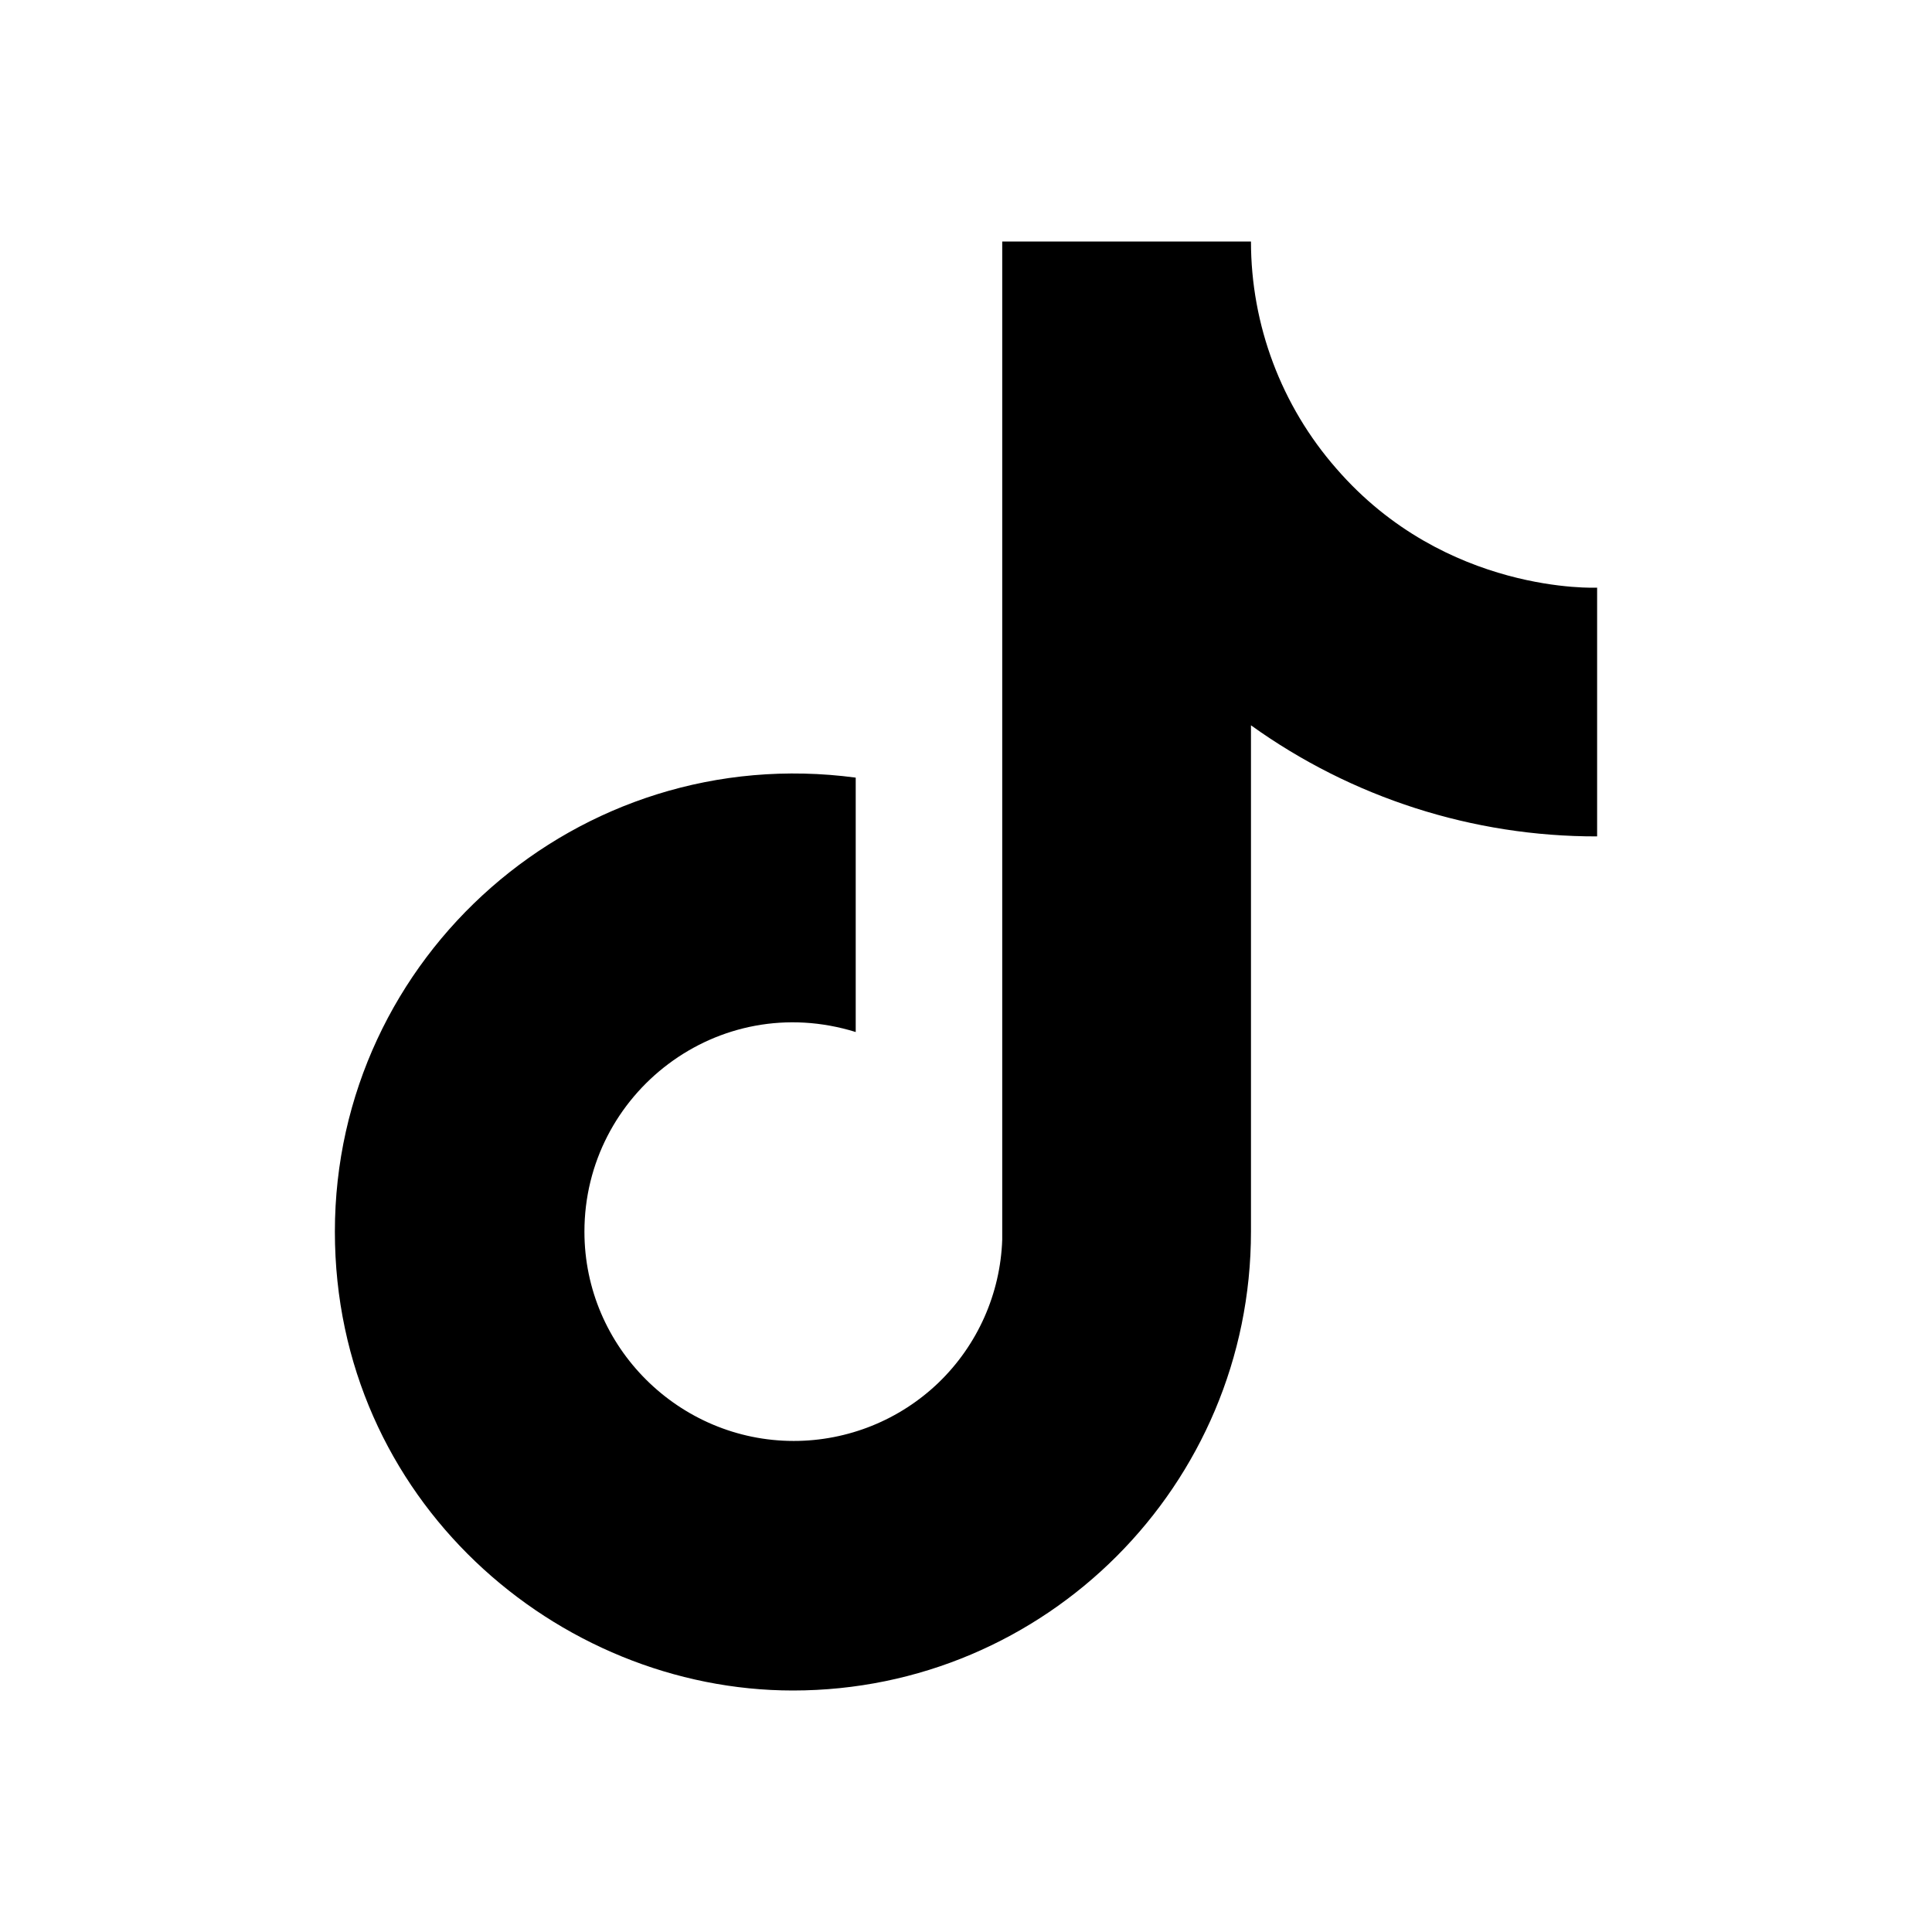
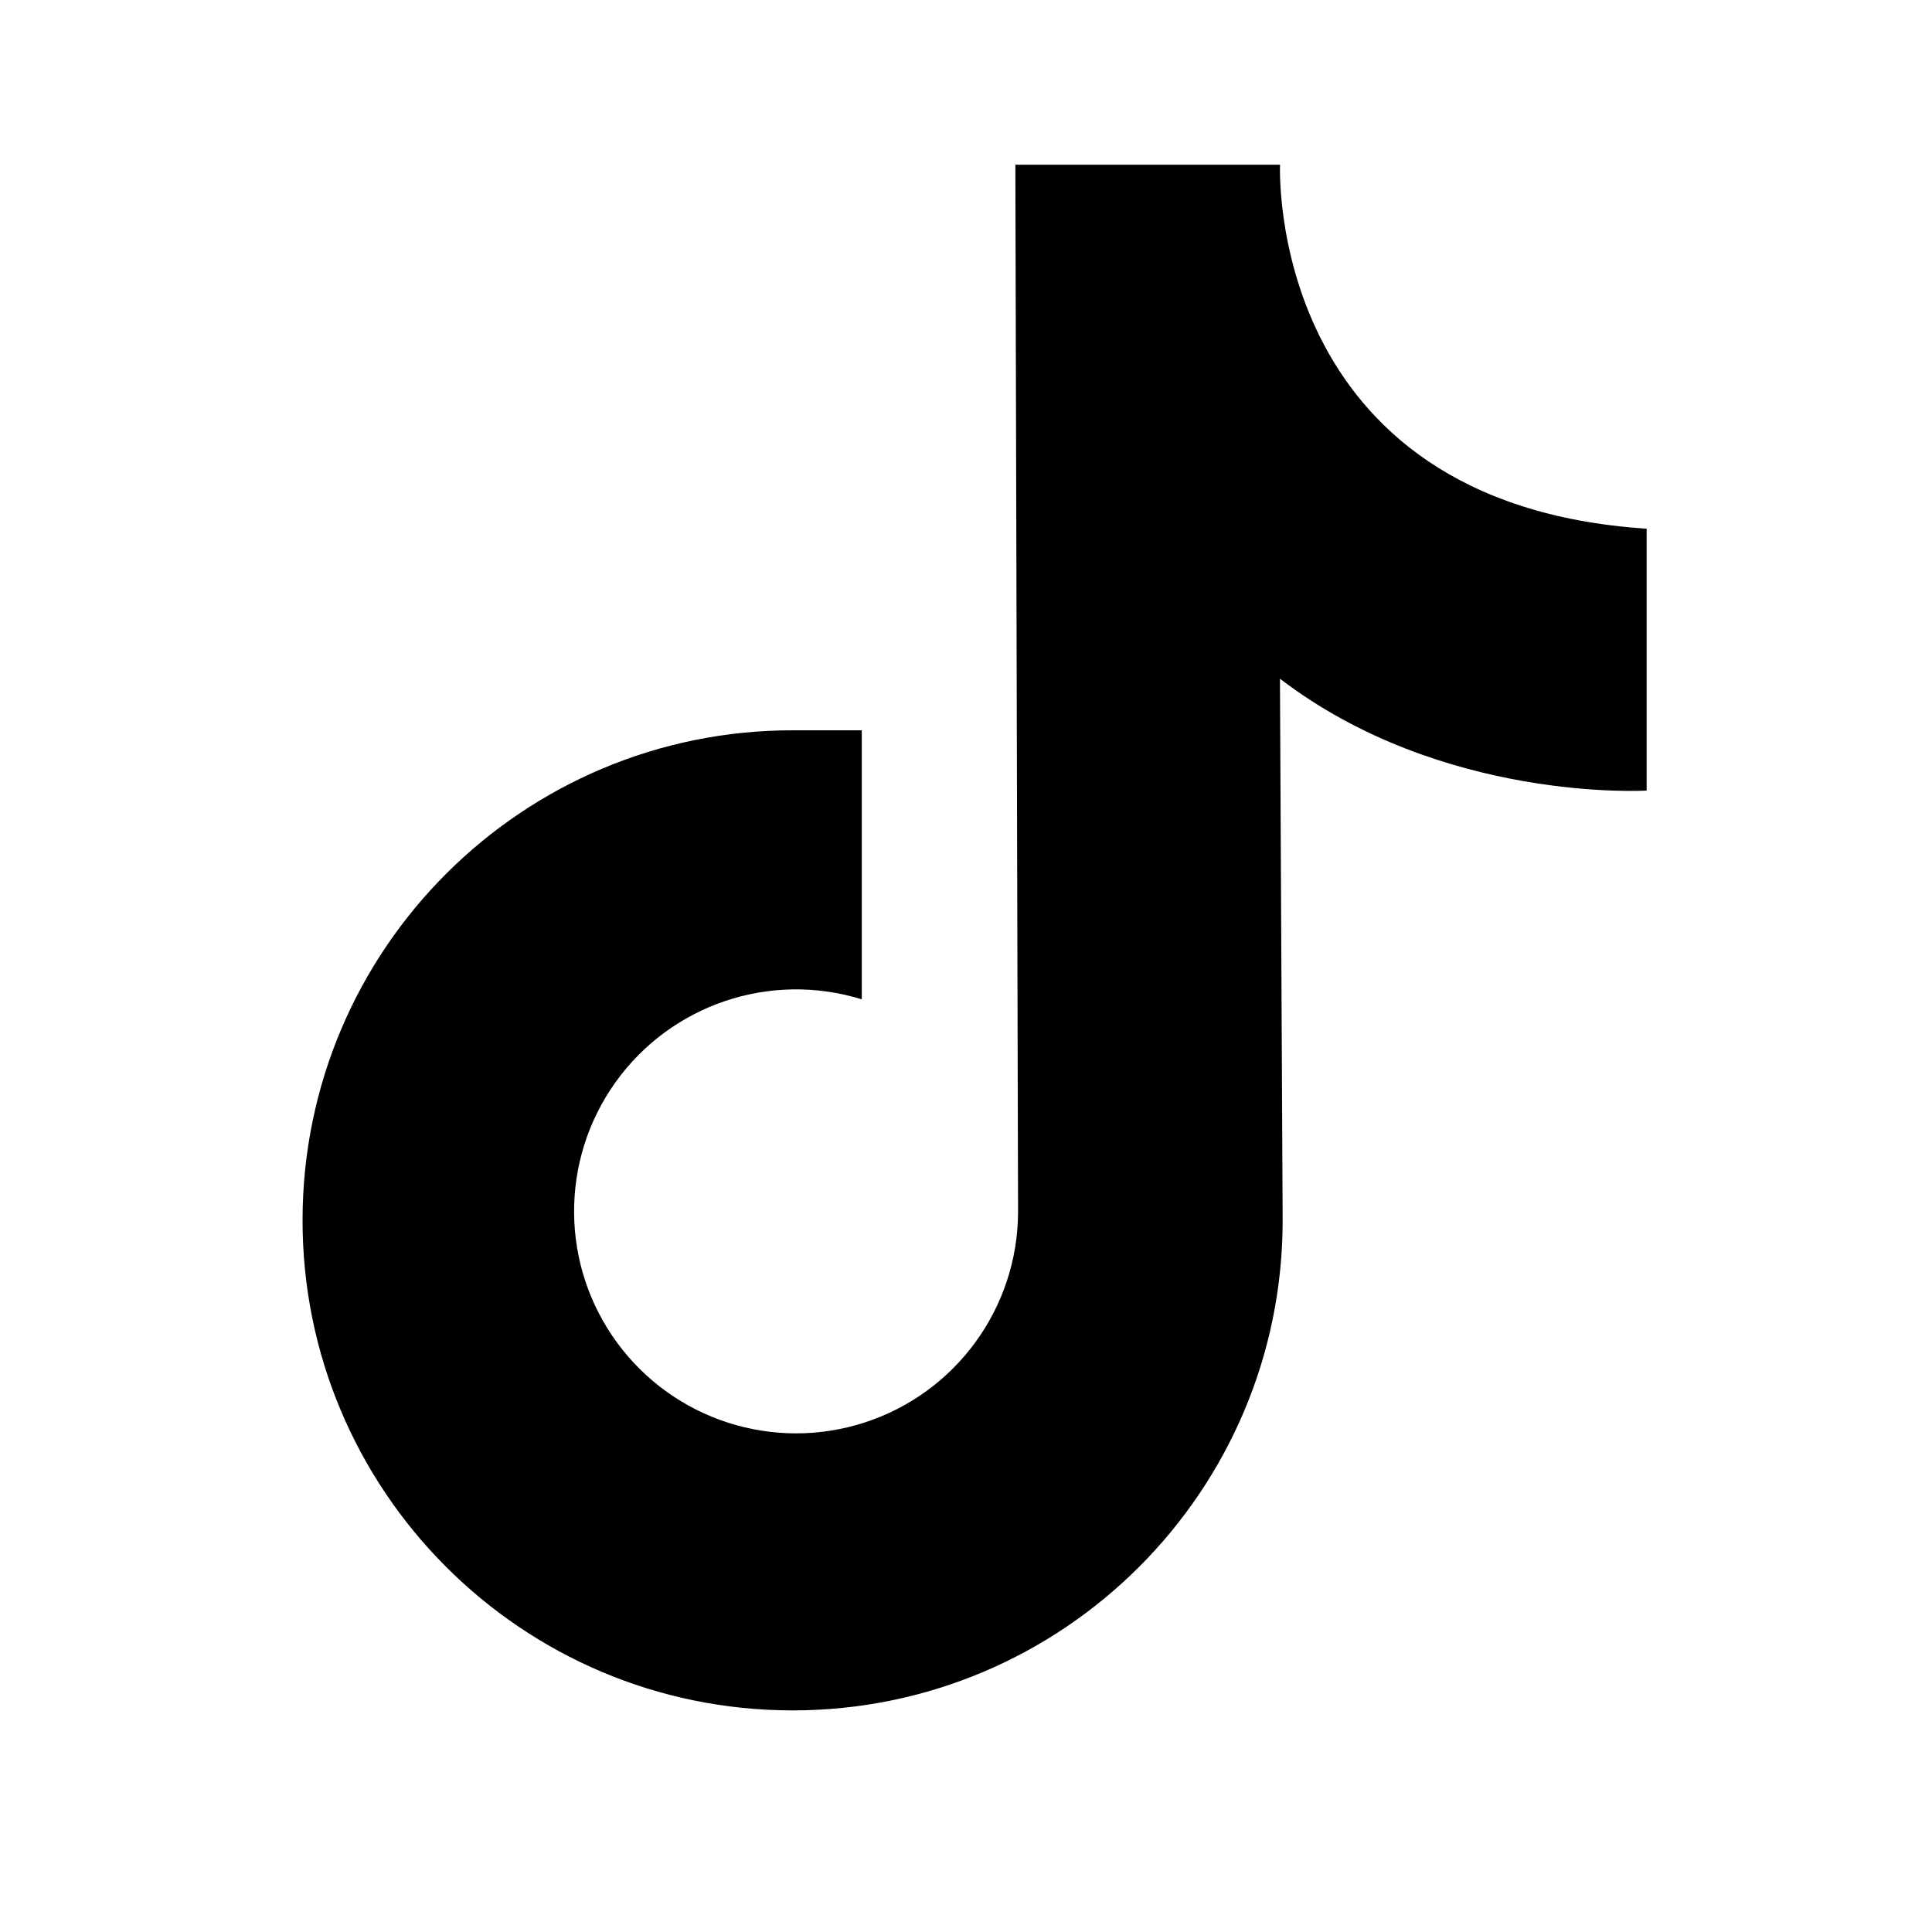
- <svg xmlns="http://www.w3.org/2000/svg" class="icon icon-tiktok" width="24" height="24" viewBox="0 0 24 24" fill="none">
-   <path d="M16.6 5.82C15.917 5.04 15.54 4.037 15.54 3H12.45V15.4C12.427 16.071 12.144 16.707 11.661 17.174C11.177 17.64 10.532 17.9 9.86 17.9C8.44 17.9 7.26 16.74 7.26 15.3C7.26 13.58 8.92 12.29 10.63 12.82V9.66C7.18 9.2 4.16 11.88 4.16 15.3C4.16 18.63 6.92 21 9.85 21C12.99 21 15.54 18.45 15.54 15.3V9.01C16.793 9.91 18.297 10.393 19.84 10.39V7.3C19.84 7.3 17.96 7.39 16.6 5.82Z" fill="currentColor" />
+ <svg class="icon icon-tiktok" viewBox="0 0 20 20">
+   <path fill="currentColor" d="M10.511 1.705h2.74s-.157 3.51 3.795 3.768v2.711s-2.114.129-3.796-1.158l.028 5.606A5.073 5.073 0 1 1 8.213 7.56h.708v2.785a2.298 2.298 0 1 0 1.618 2.205z" />
</svg>
